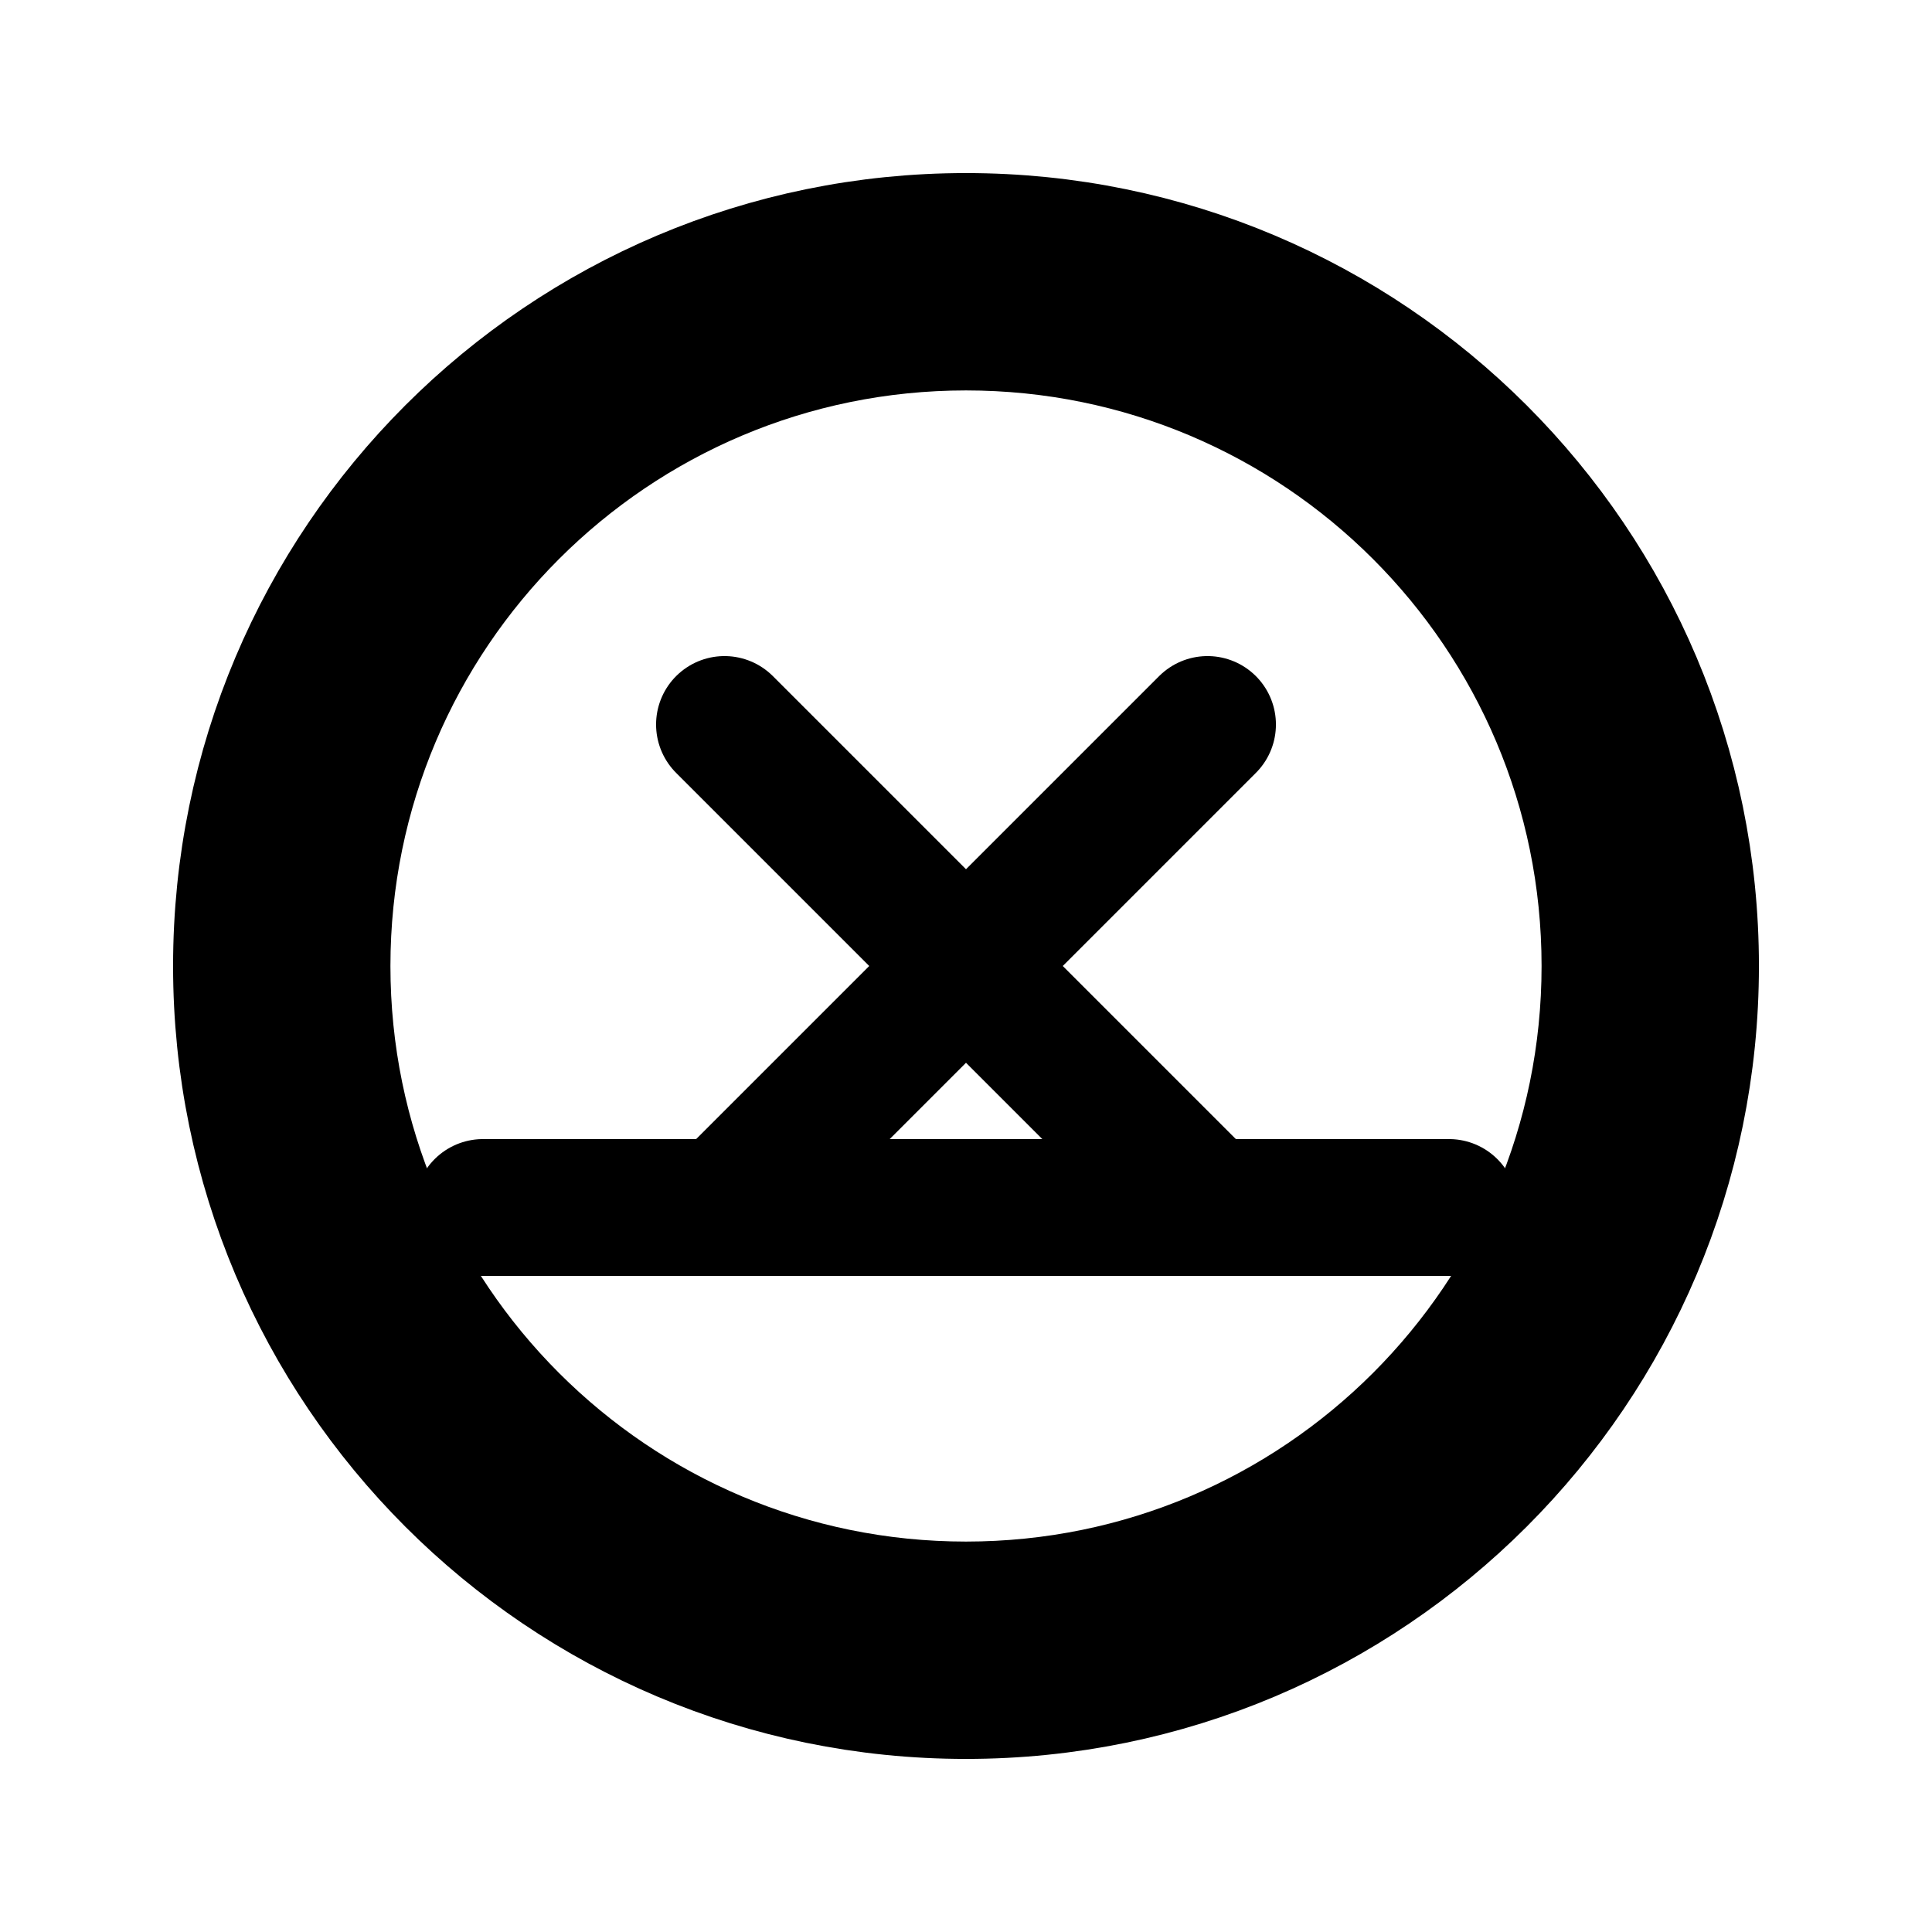
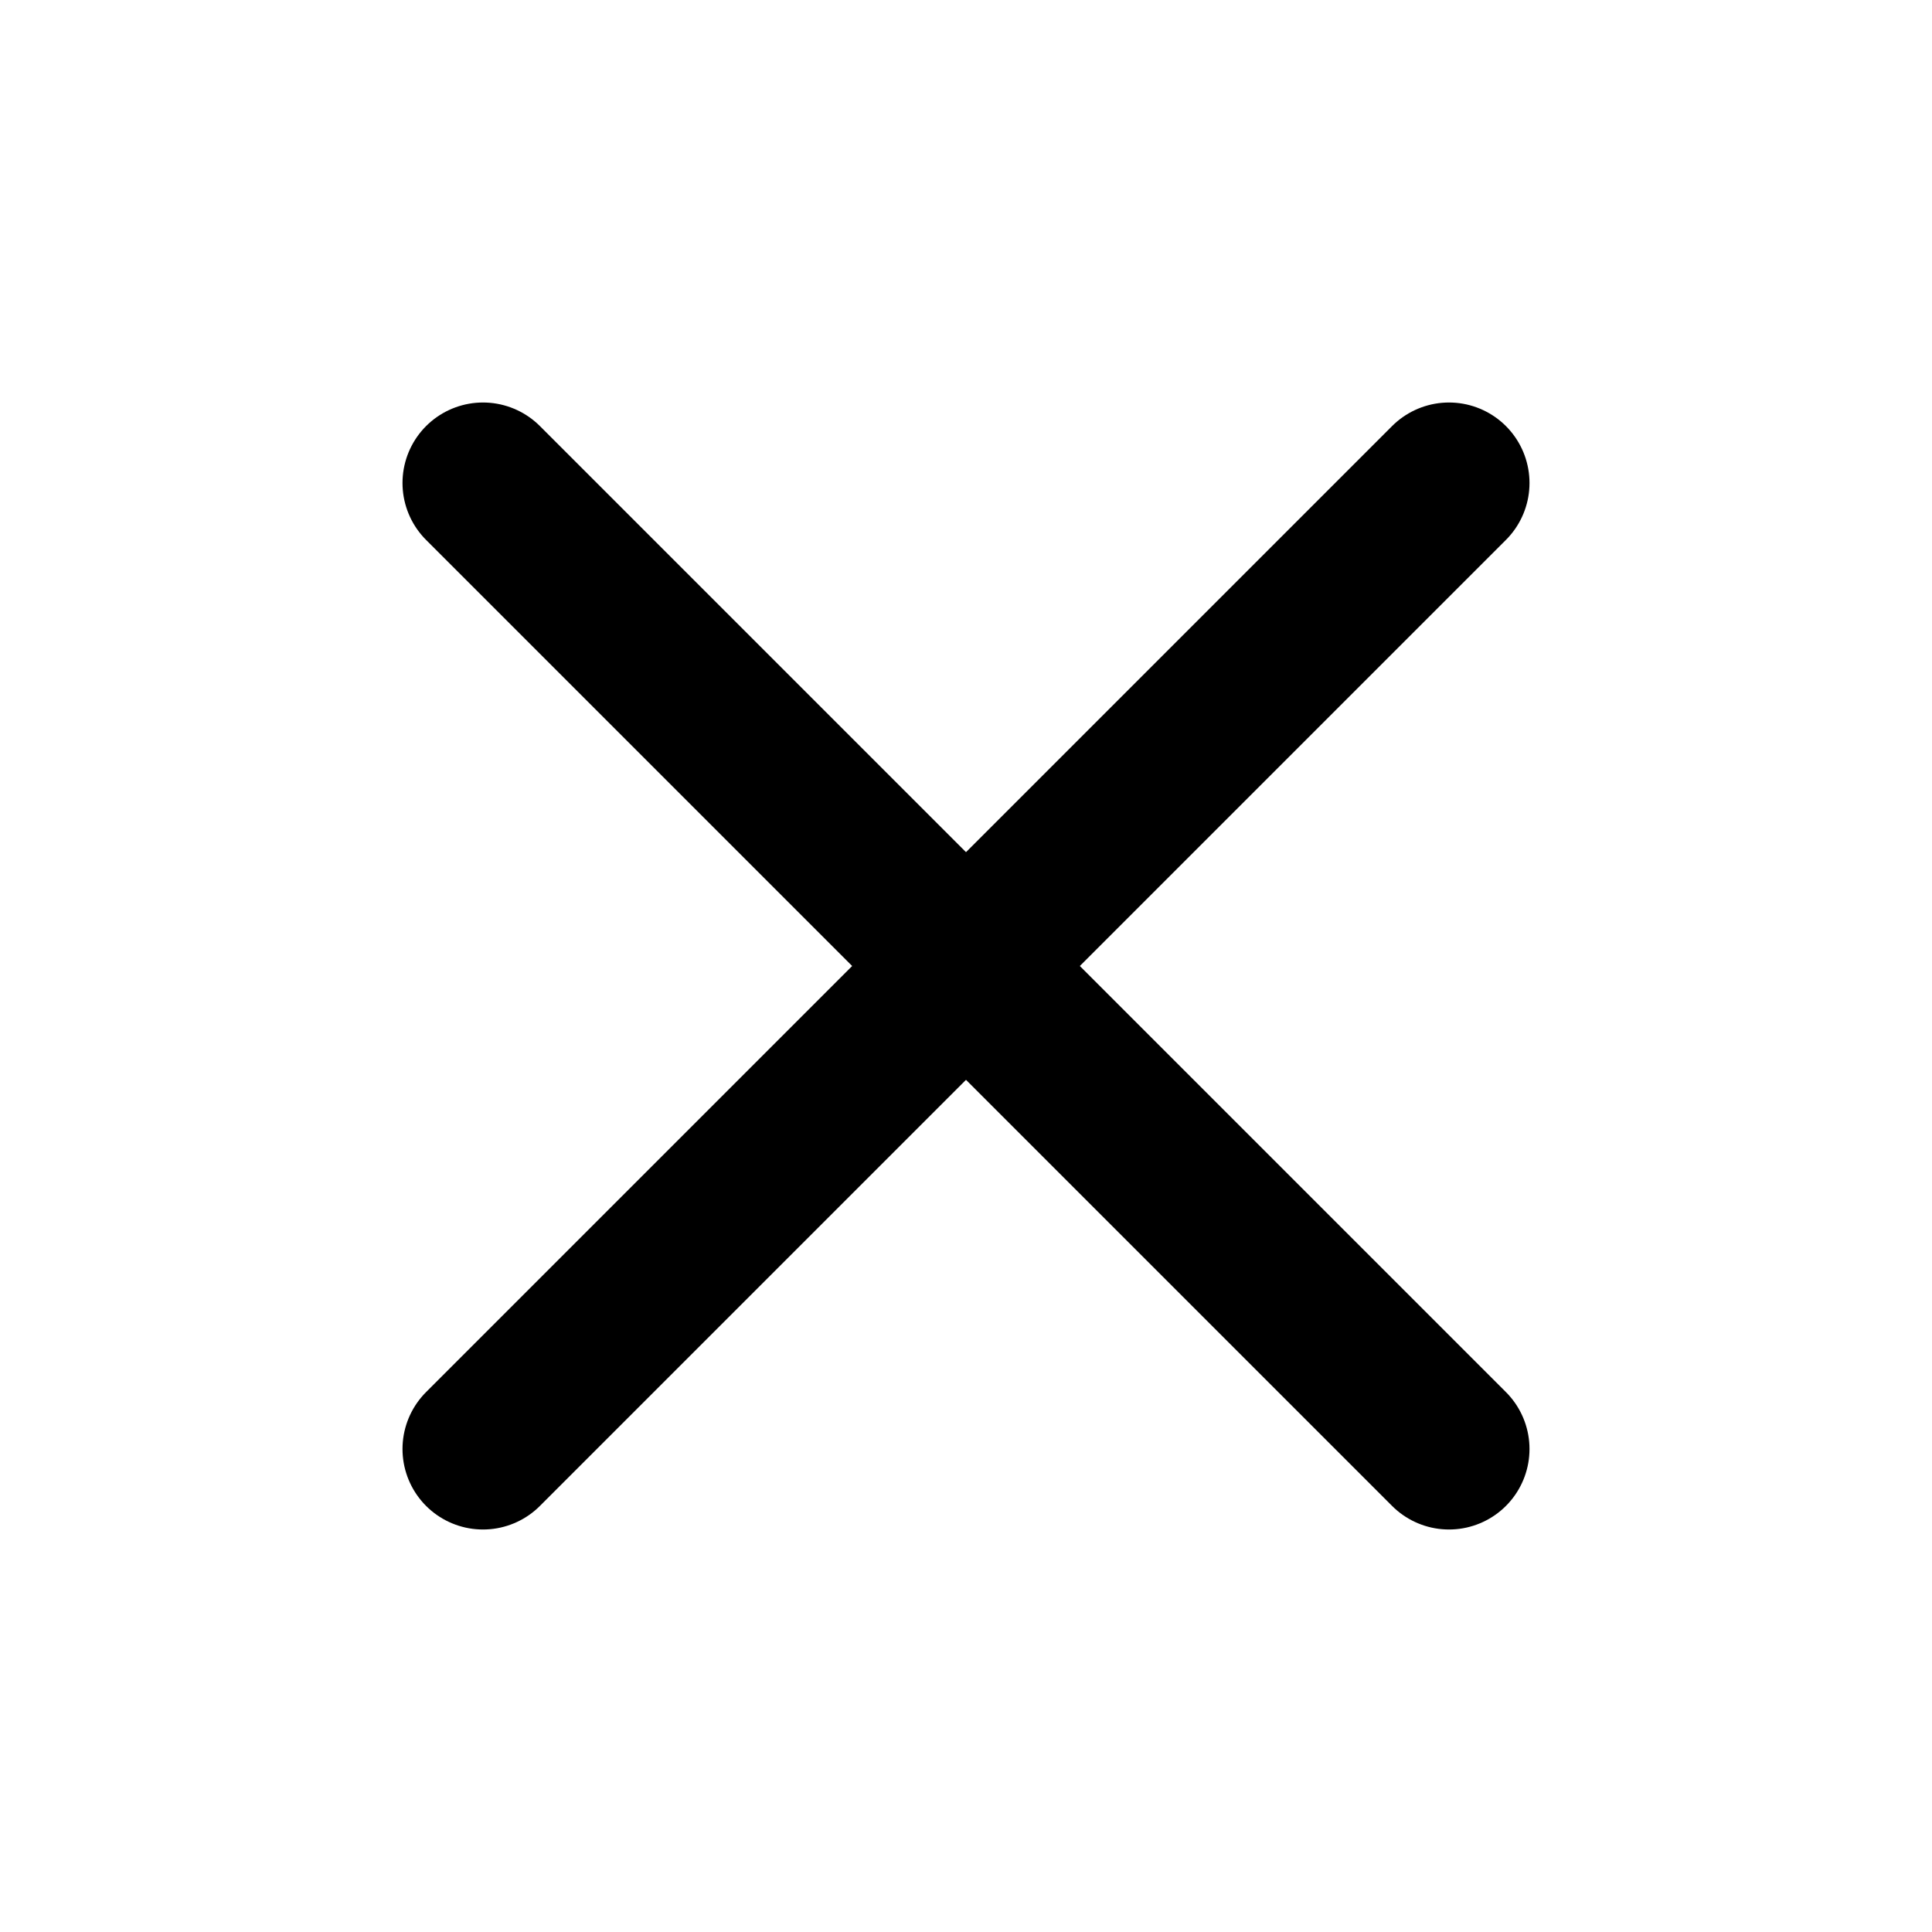
- <svg xmlns="http://www.w3.org/2000/svg" viewBox="0 0 24 24" fill="none" stroke="currentColor" stroke-width="1.7" stroke-linecap="round" stroke-linejoin="round">
-   <path d="M4 12a8 8 0 1 0 16 0 8 8 0 1 0-16 0" />
-   <path d="M6 15.0h12" />
-   <circle cx="12" cy="12" r="9" />
-   <path d="m9 9 6 6m0-6-6 6" />
+ <svg xmlns="http://www.w3.org/2000/svg" viewBox="0 0 24 24" fill="none" stroke="currentColor" stroke-width="2" stroke-linecap="round" stroke-linejoin="round">
+   <path d="M6 6l12 12" />
+   <path d="M18 6L6 18" />
</svg>
